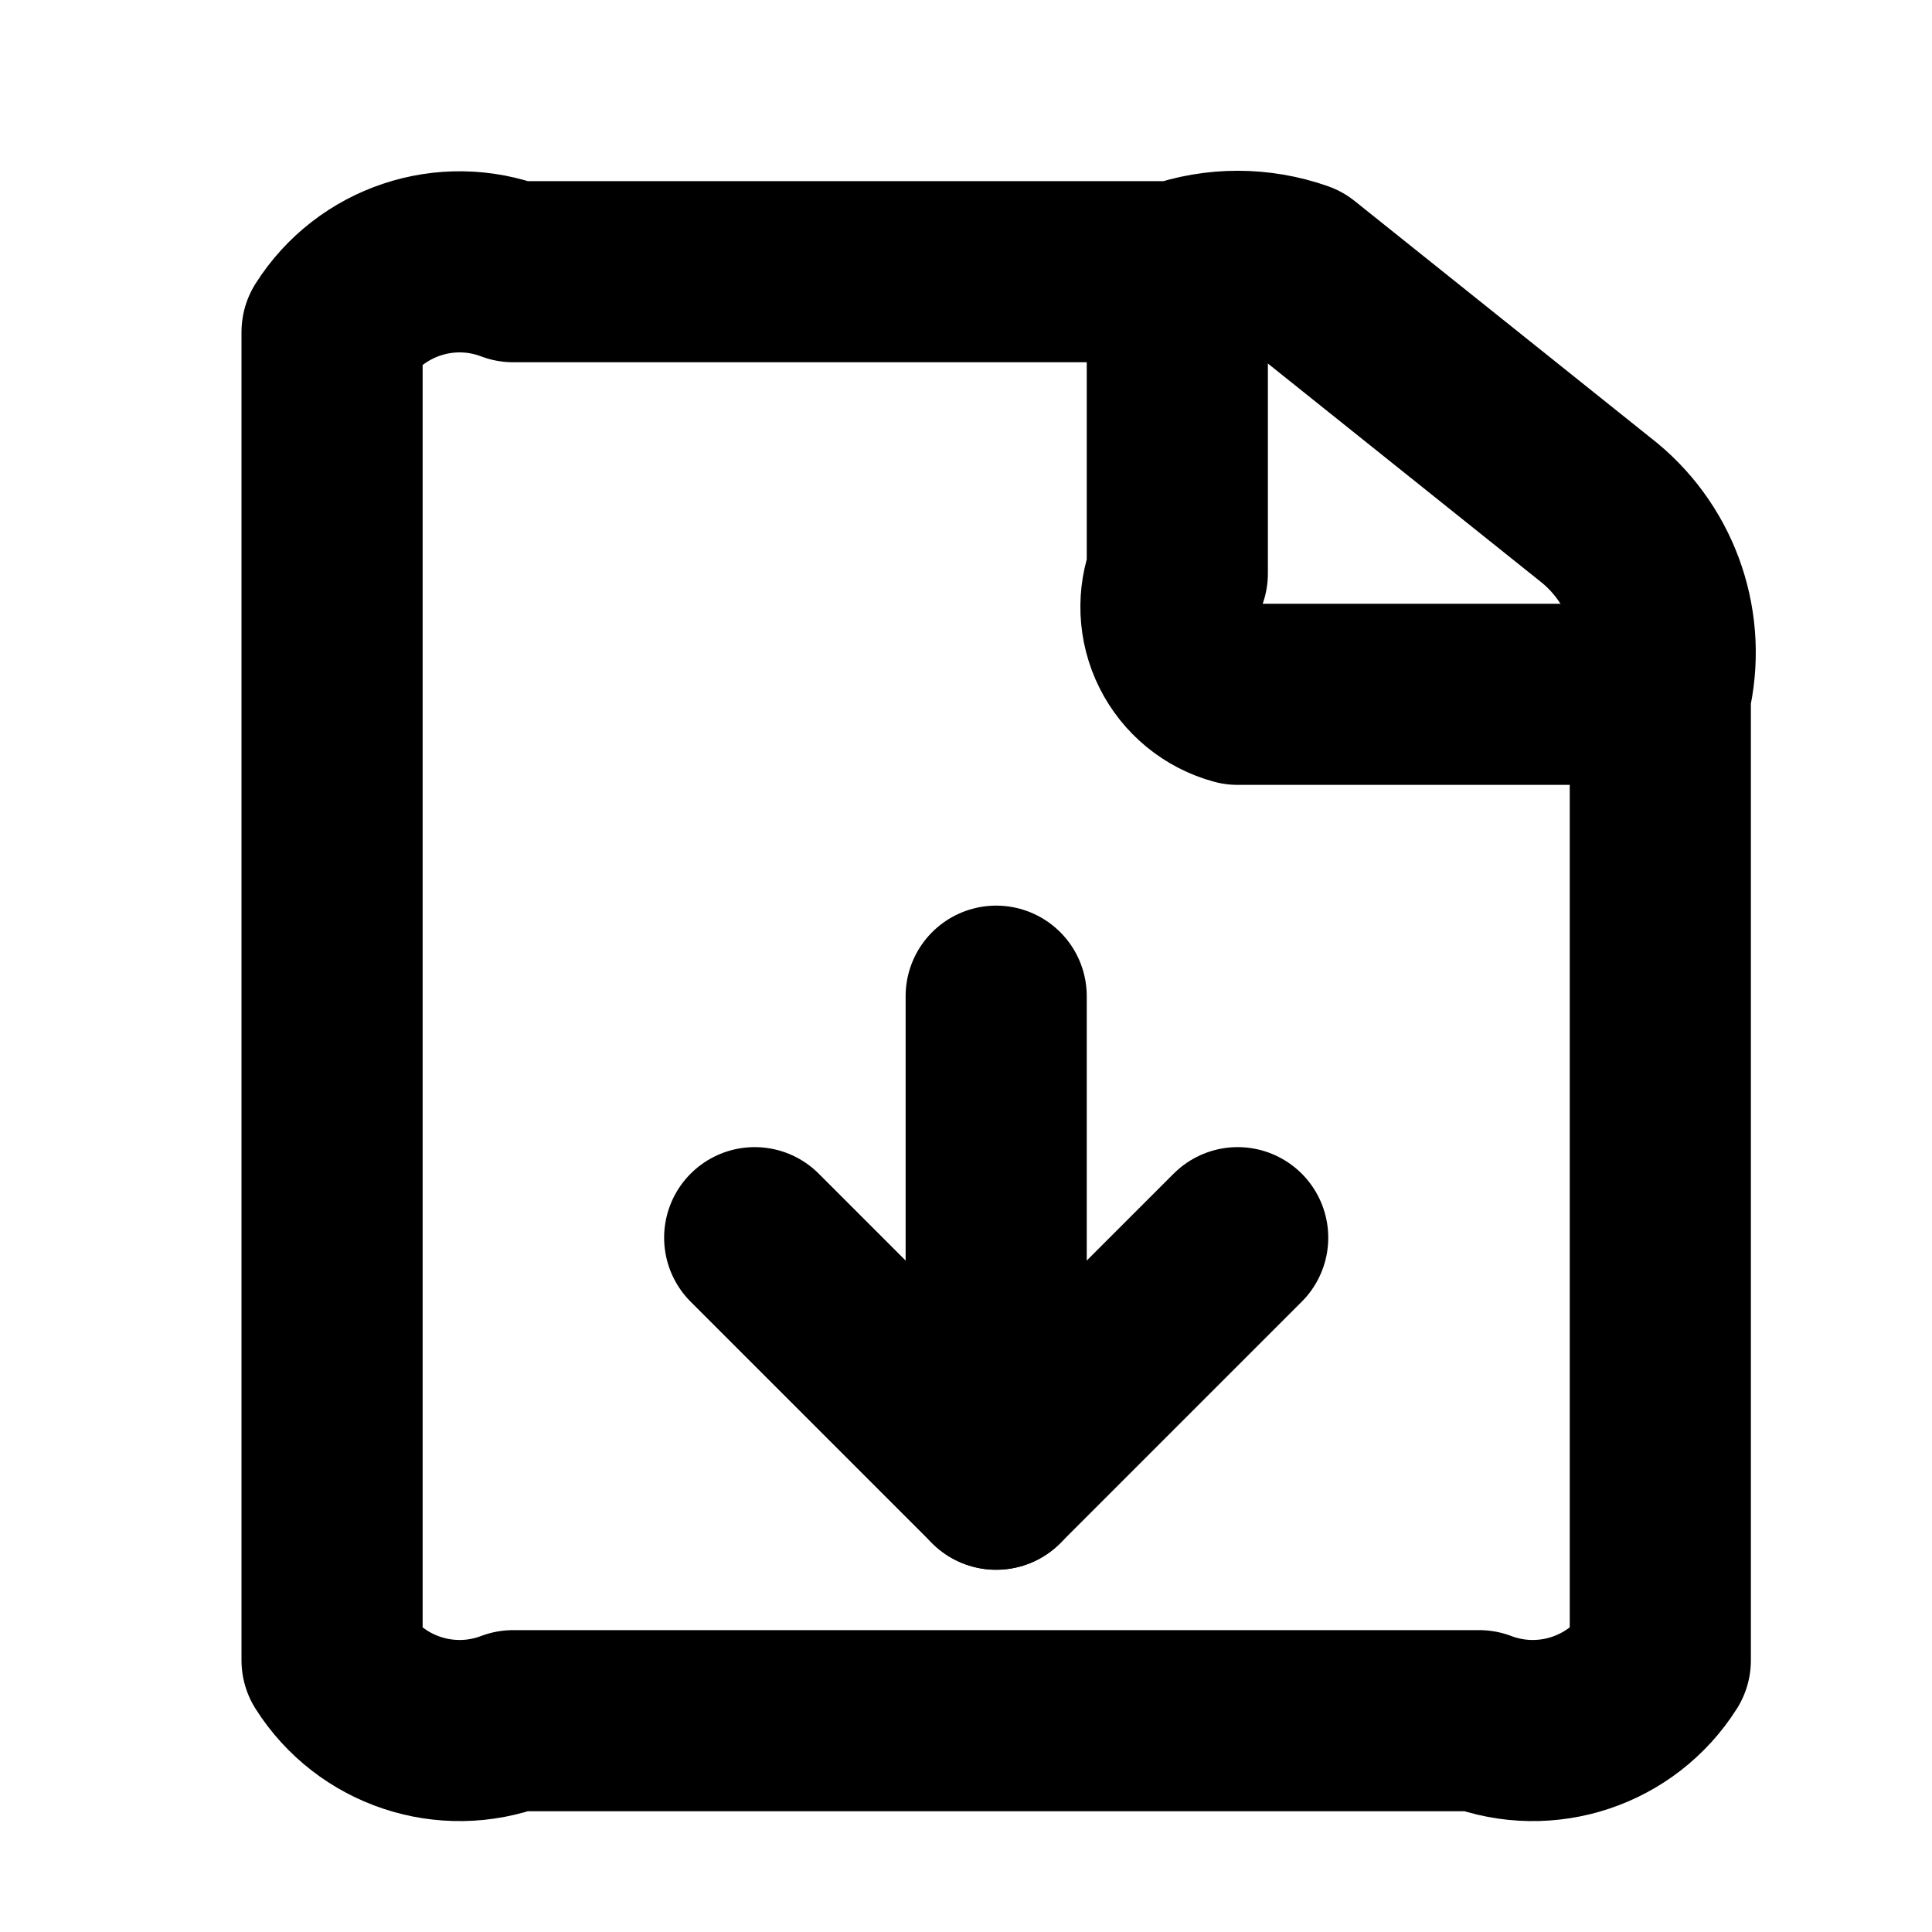
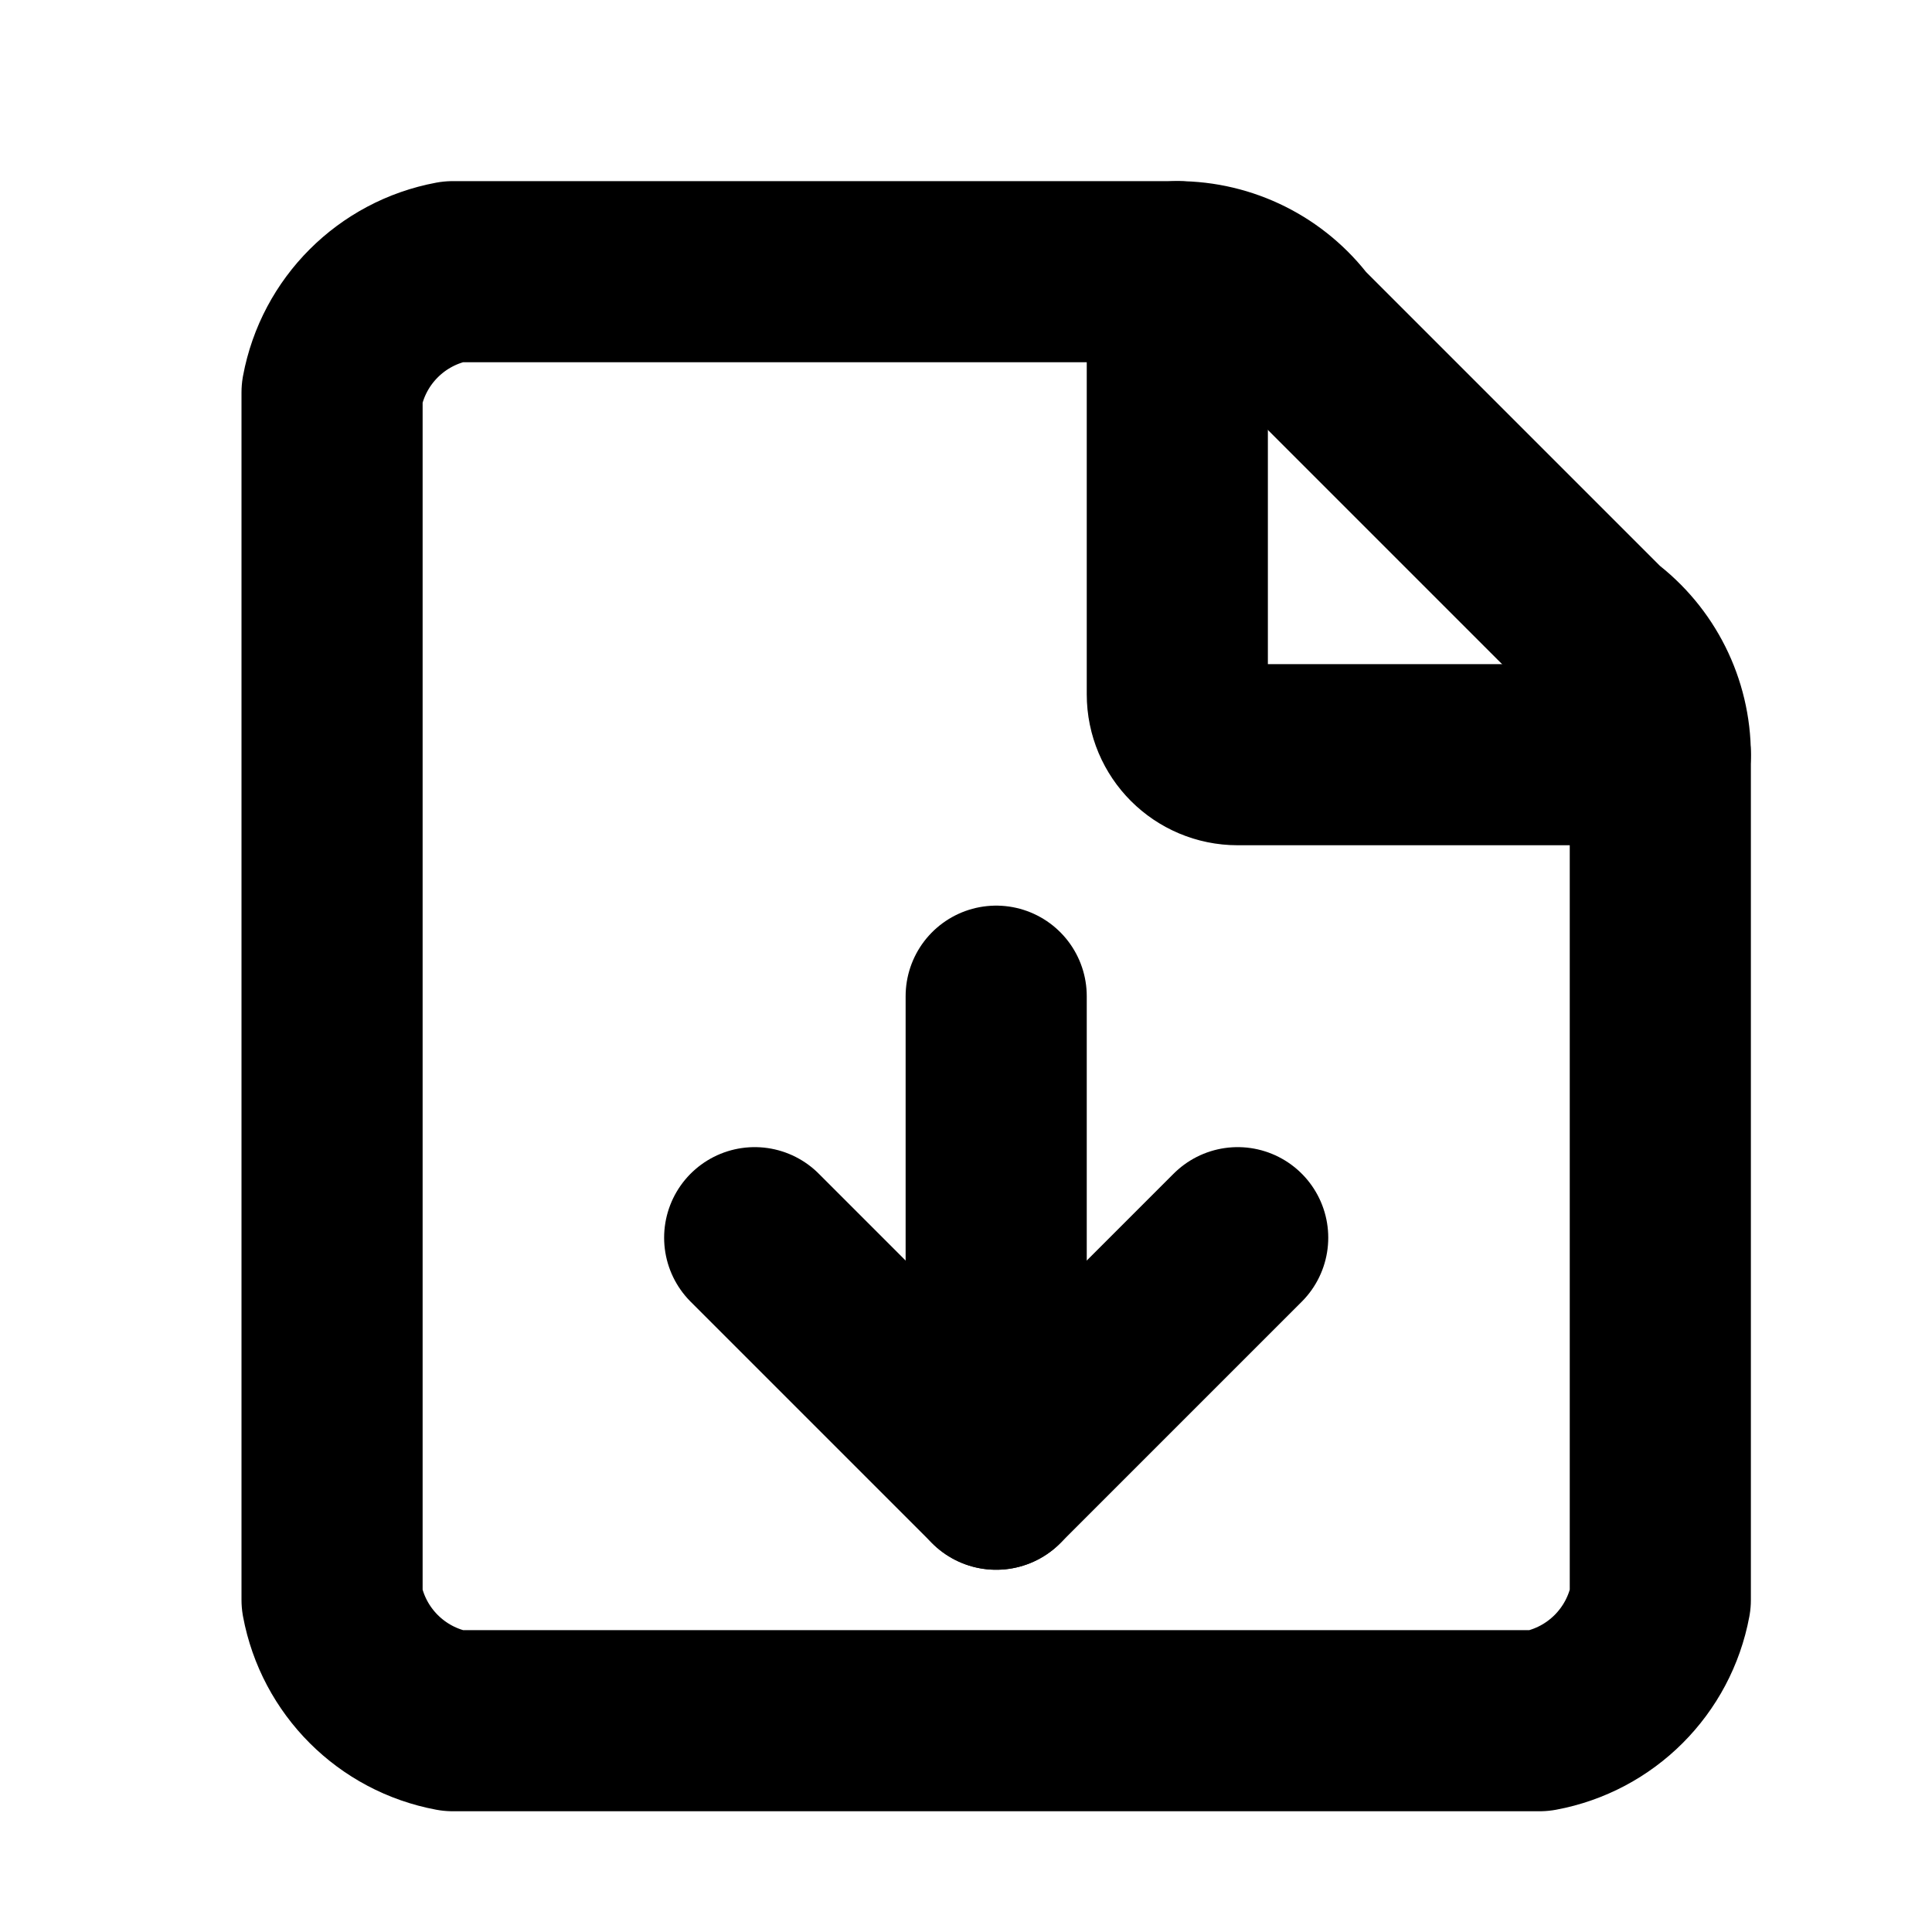
<svg xmlns="http://www.w3.org/2000/svg" width="16" height="16" viewBox="0 0 16 16" fill="none" stroke="currentColor" stroke-width="1.5" stroke-linecap="round" stroke-linejoin="round">
-   <path d="M4.25 14.25A1.25 1.25 0 0 1 2.75 13.75L2.75 2.75A1.25 1.25 0 0 1 4.25 2.25L9.75 2.25A1.5 1.5 0 0 1 10.75 2.25L13.25 4.25A1.5 1.5 0 0 1 13.75 5.75L13.75 13.75A1.25 1.25 0 0 1 12.25 14.25Z" />
-   <path d="M9.75 2.25 9.75 4.75A.75.75 0 0 0 10.25 5.75L13.75 5.75" />
+   <path d="M3.75 14.25A1.25 1.25 0 0 1 2.75 13.25L2.75 3.25A1.25 1.25 0 0 1 3.75 2.25L9.75 2.25A1.25 1.25 0 0 1 10.75 2.75L13.25 5.25A1.25 1.25 0 0 1 13.75 6.25L13.75 13.25A1.25 1.25 0 0 1 12.75 14.25Z" />
+   <path d="M9.75 2.25 9.75 5.75A.5.5 0 0 0 10.25 6.25L13.75 6.25" />
  <path d="M8.25 12.25 8.25 8.25" />
  <path d="M6.25 10.25 8.25 12.25 10.25 10.25" />
</svg>
